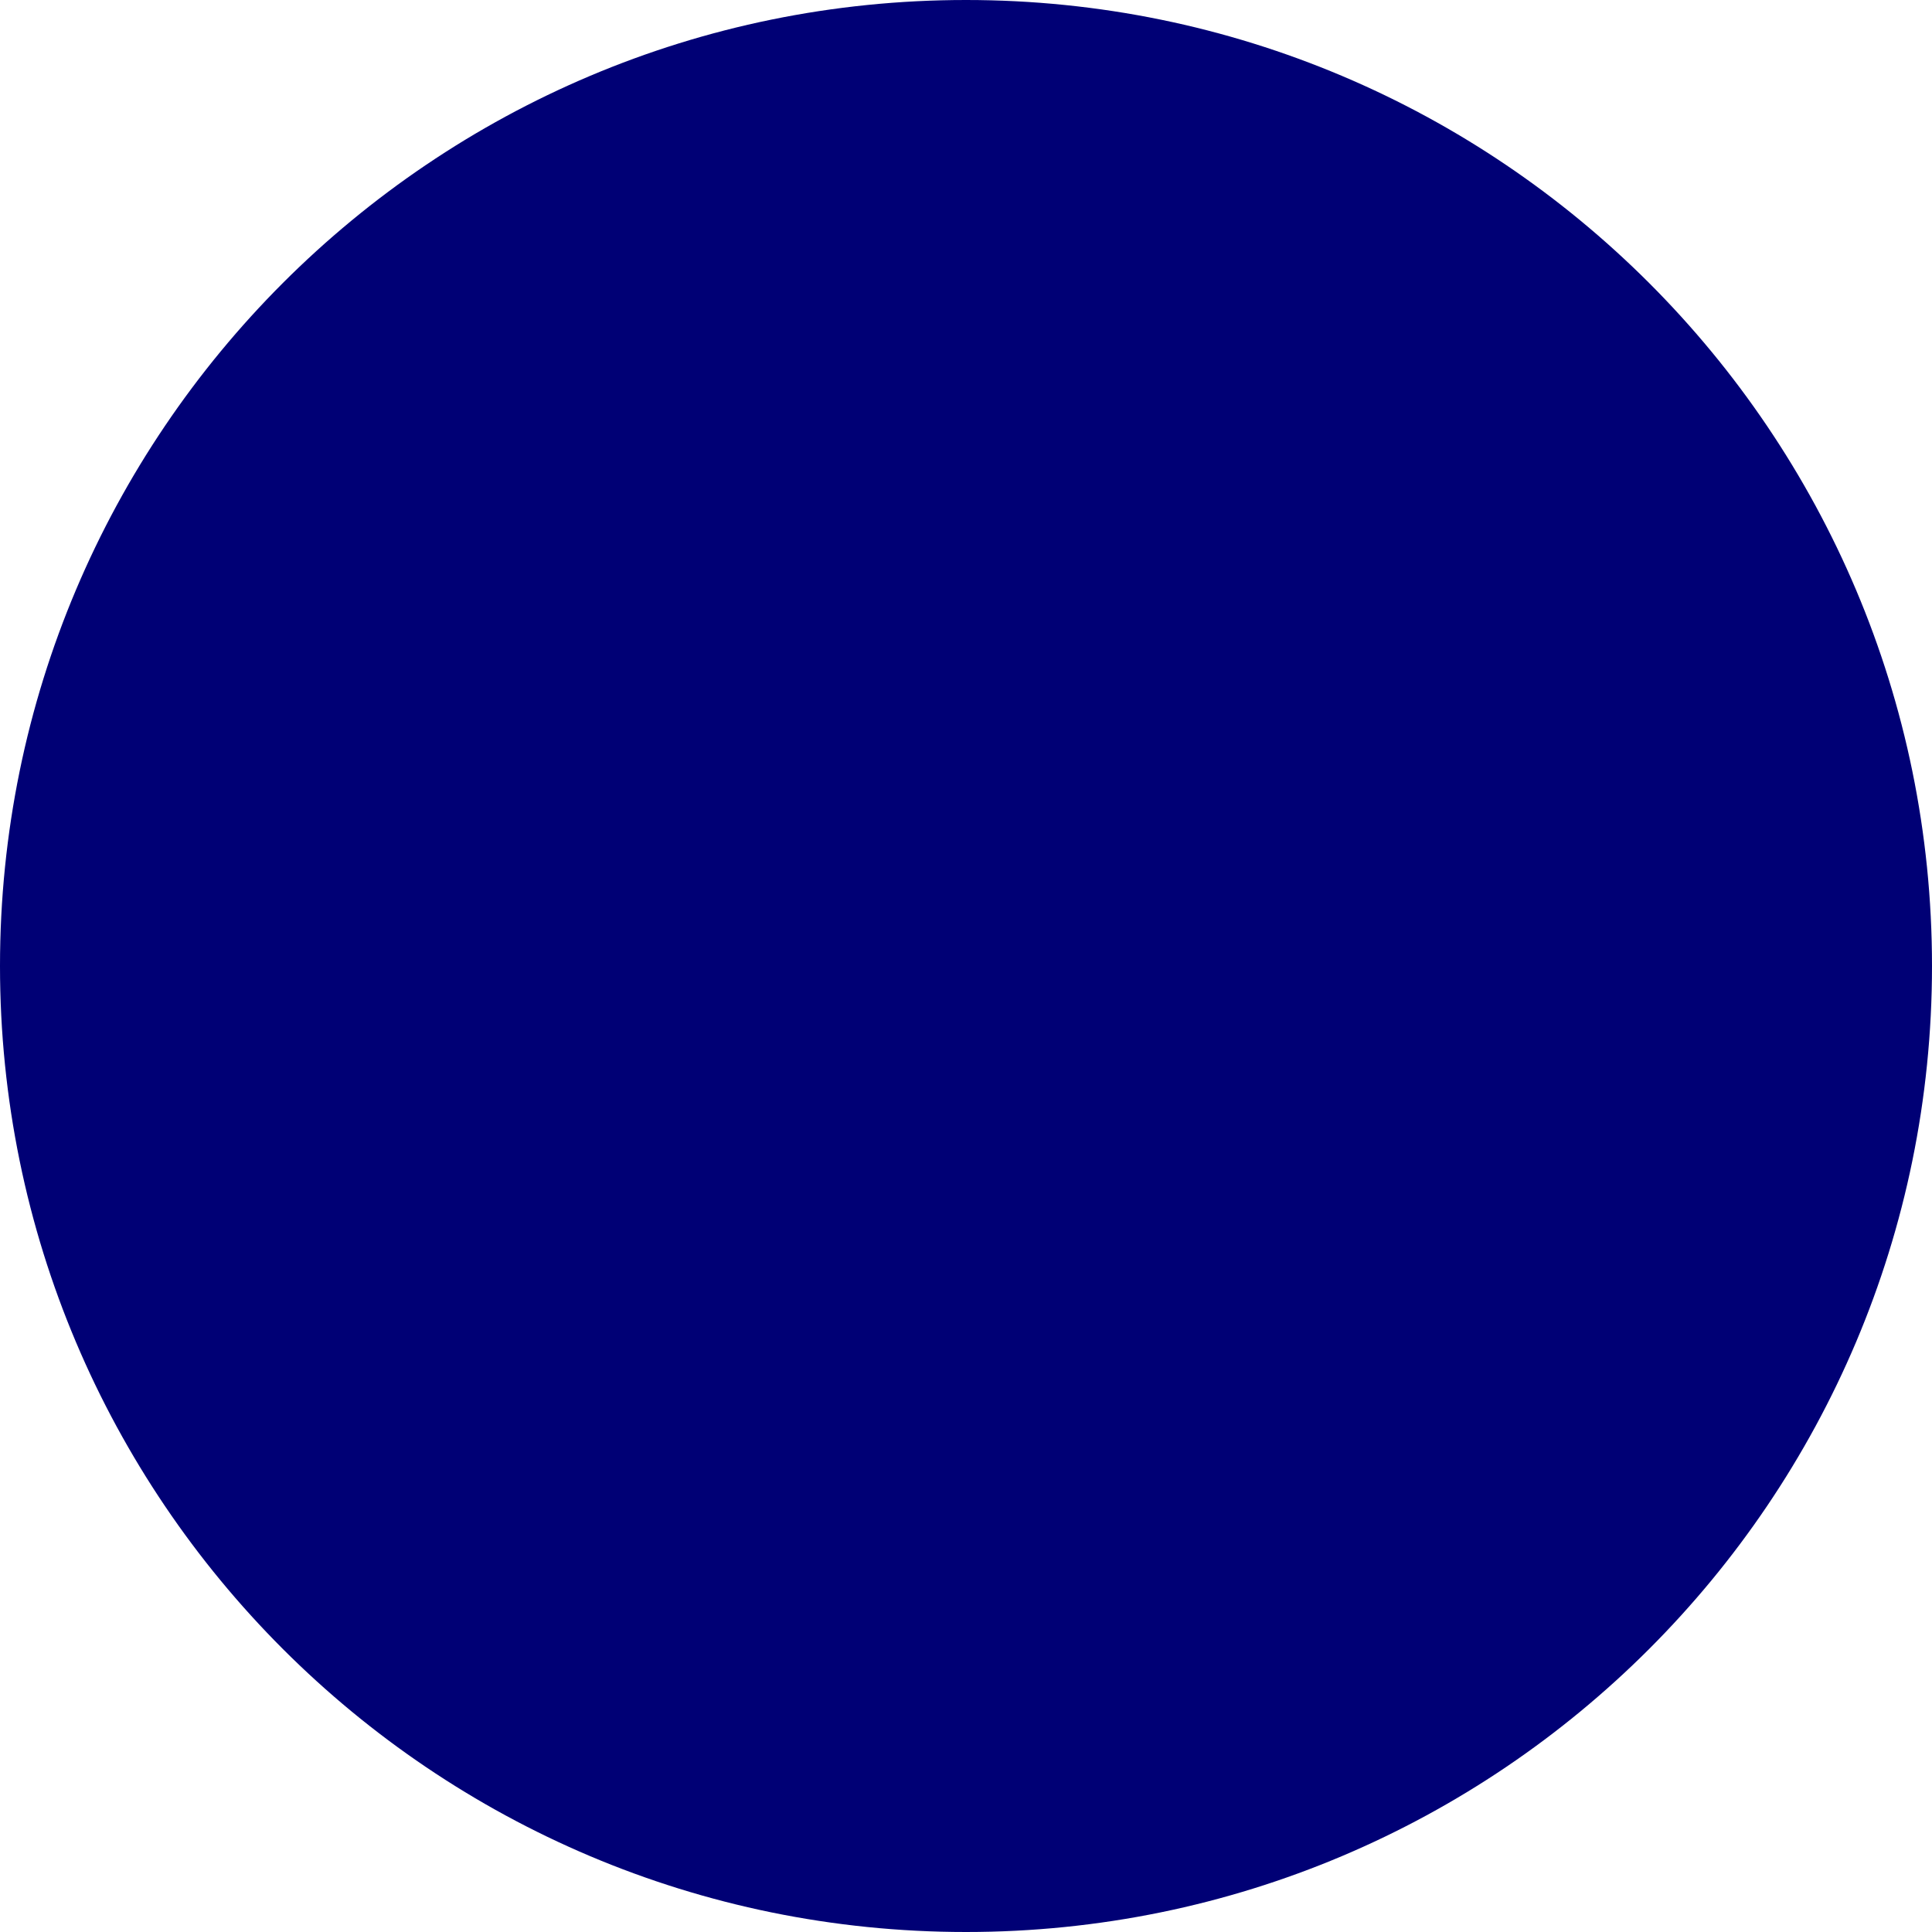
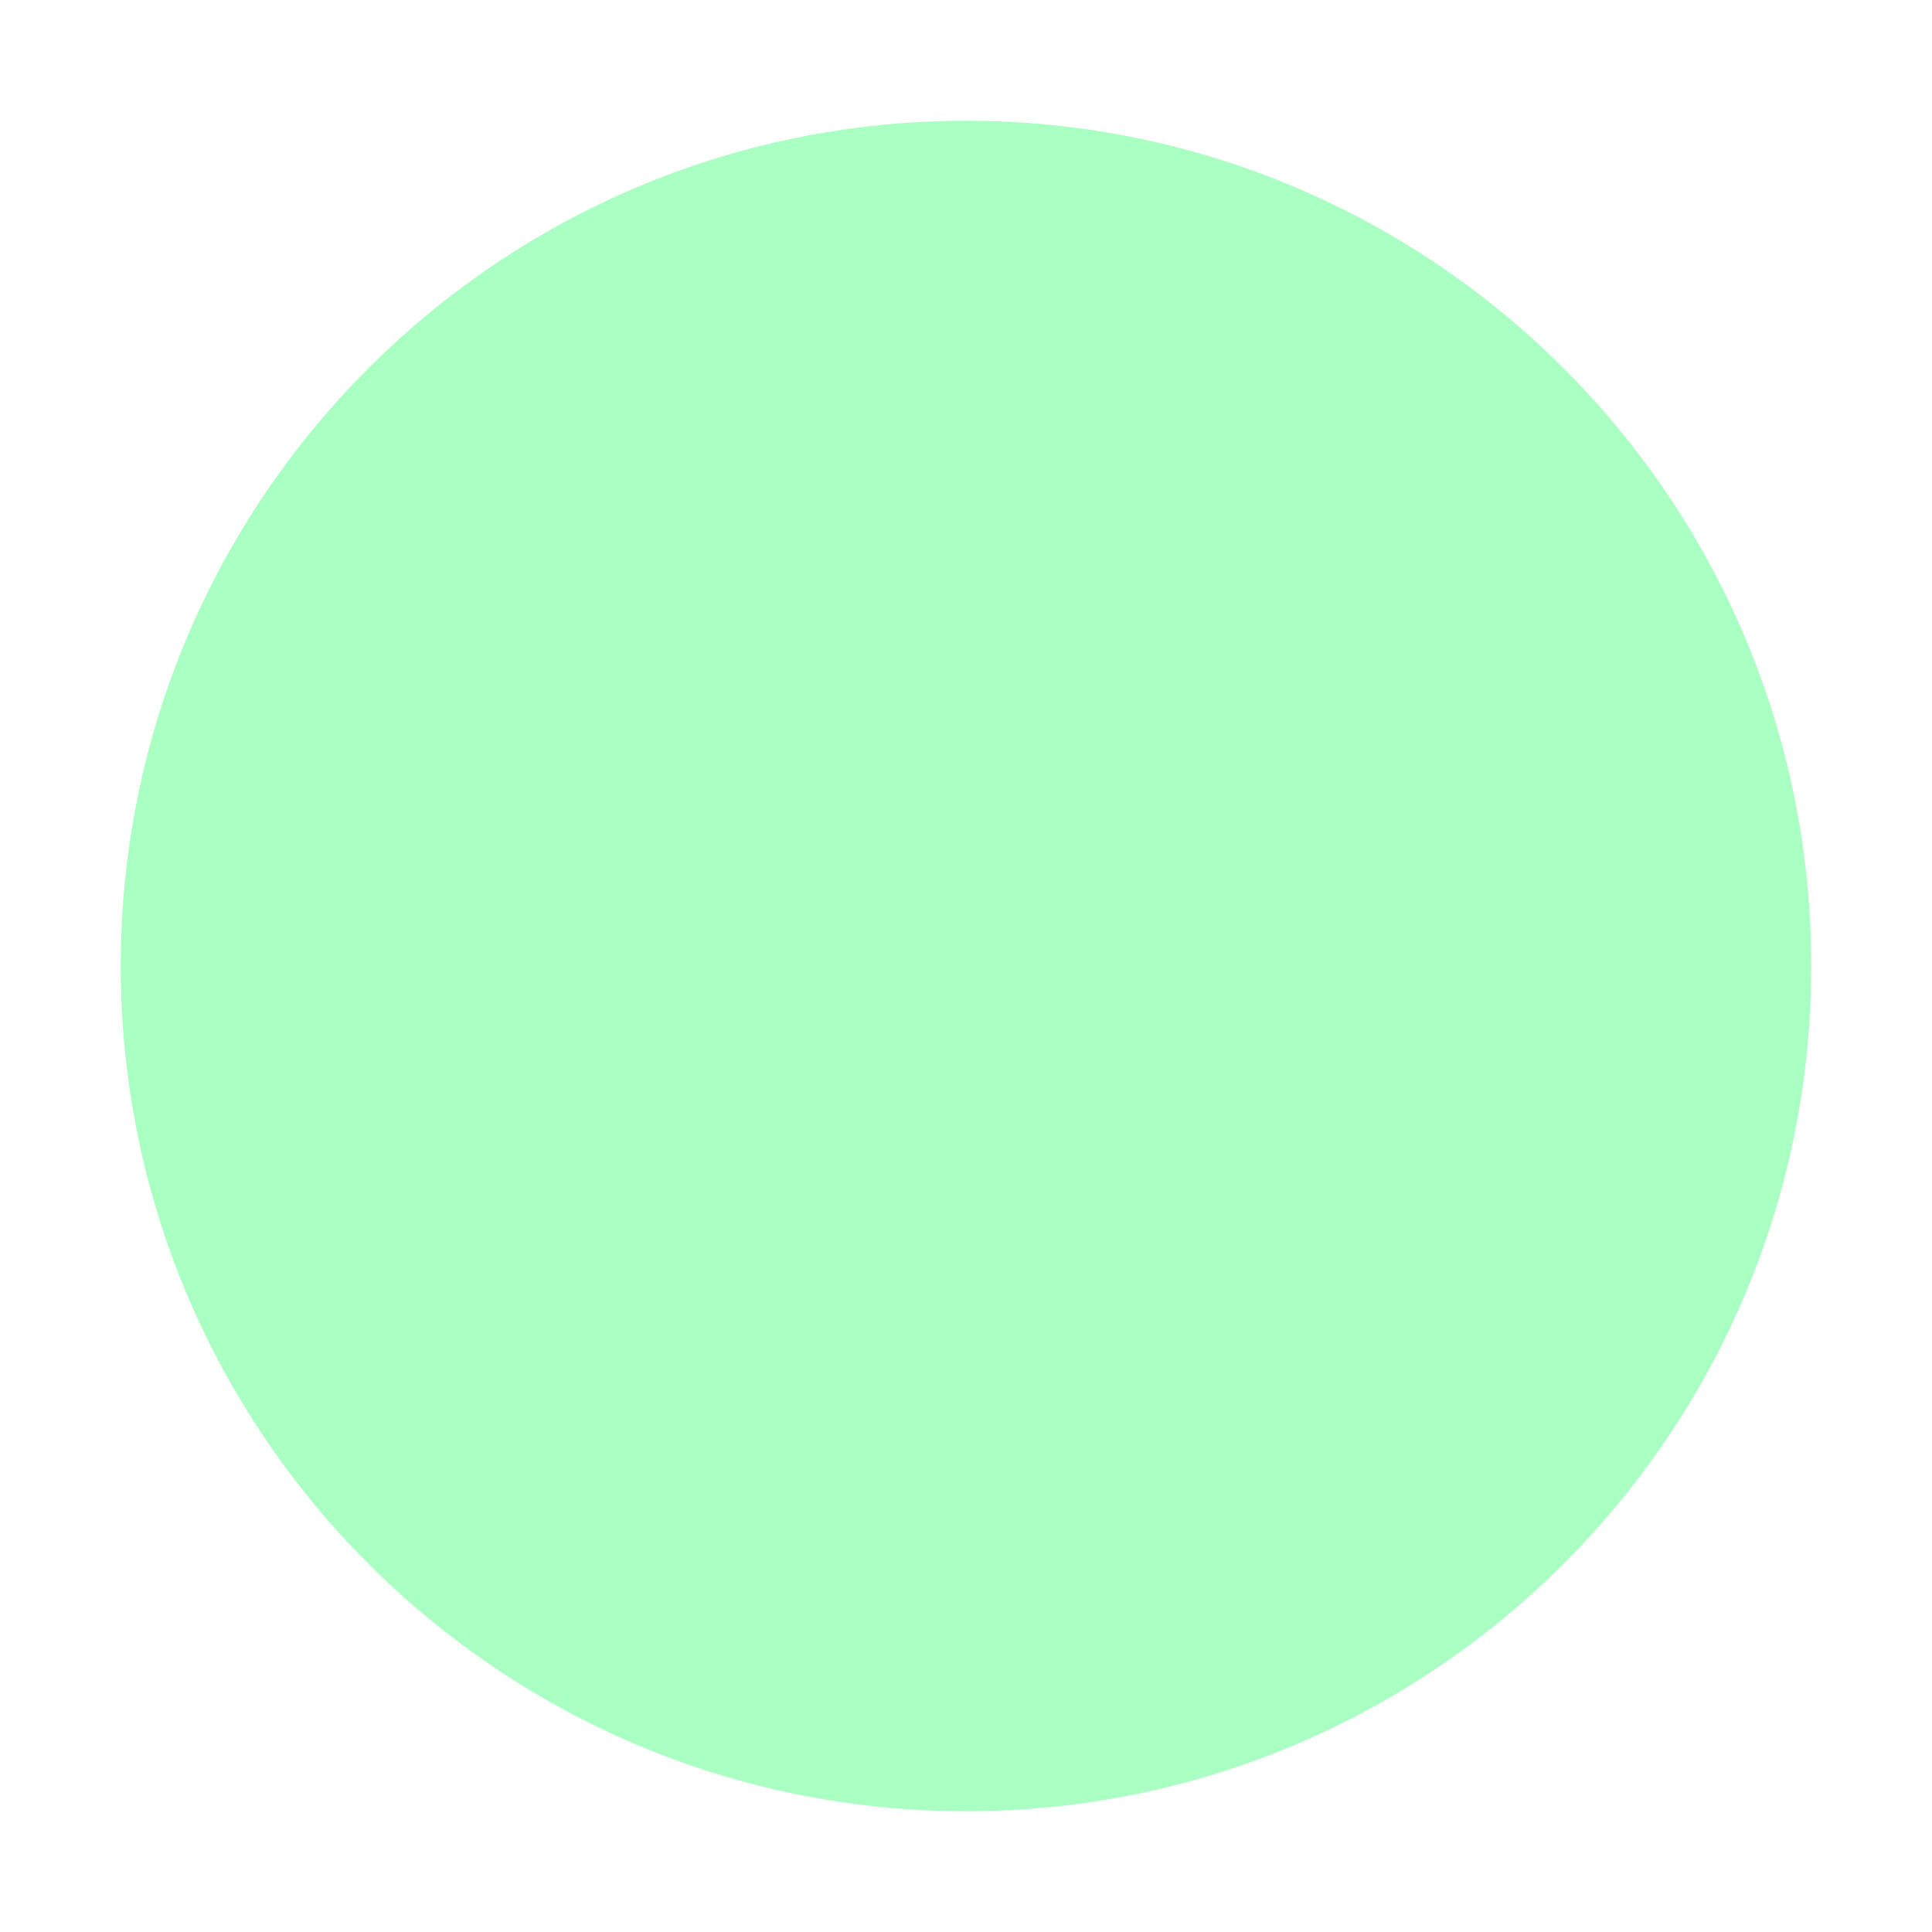
- <svg xmlns="http://www.w3.org/2000/svg" baseProfile="full" height="15" version="1.1" width="15">
+ <svg xmlns="http://www.w3.org/2000/svg" baseProfile="full" height="16" version="1.1" width="16">
  <defs />
-   <ellipse cx="7.5" cy="7.5" fill="rgb(0, 0, 117)" rx="7.5" ry="7.5" stroke="none" />
+   <ellipse cx="8.0" cy="8.0" fill="rgb(170, 255, 195)" rx="7.0" ry="7.0" stroke="none" />
</svg>
